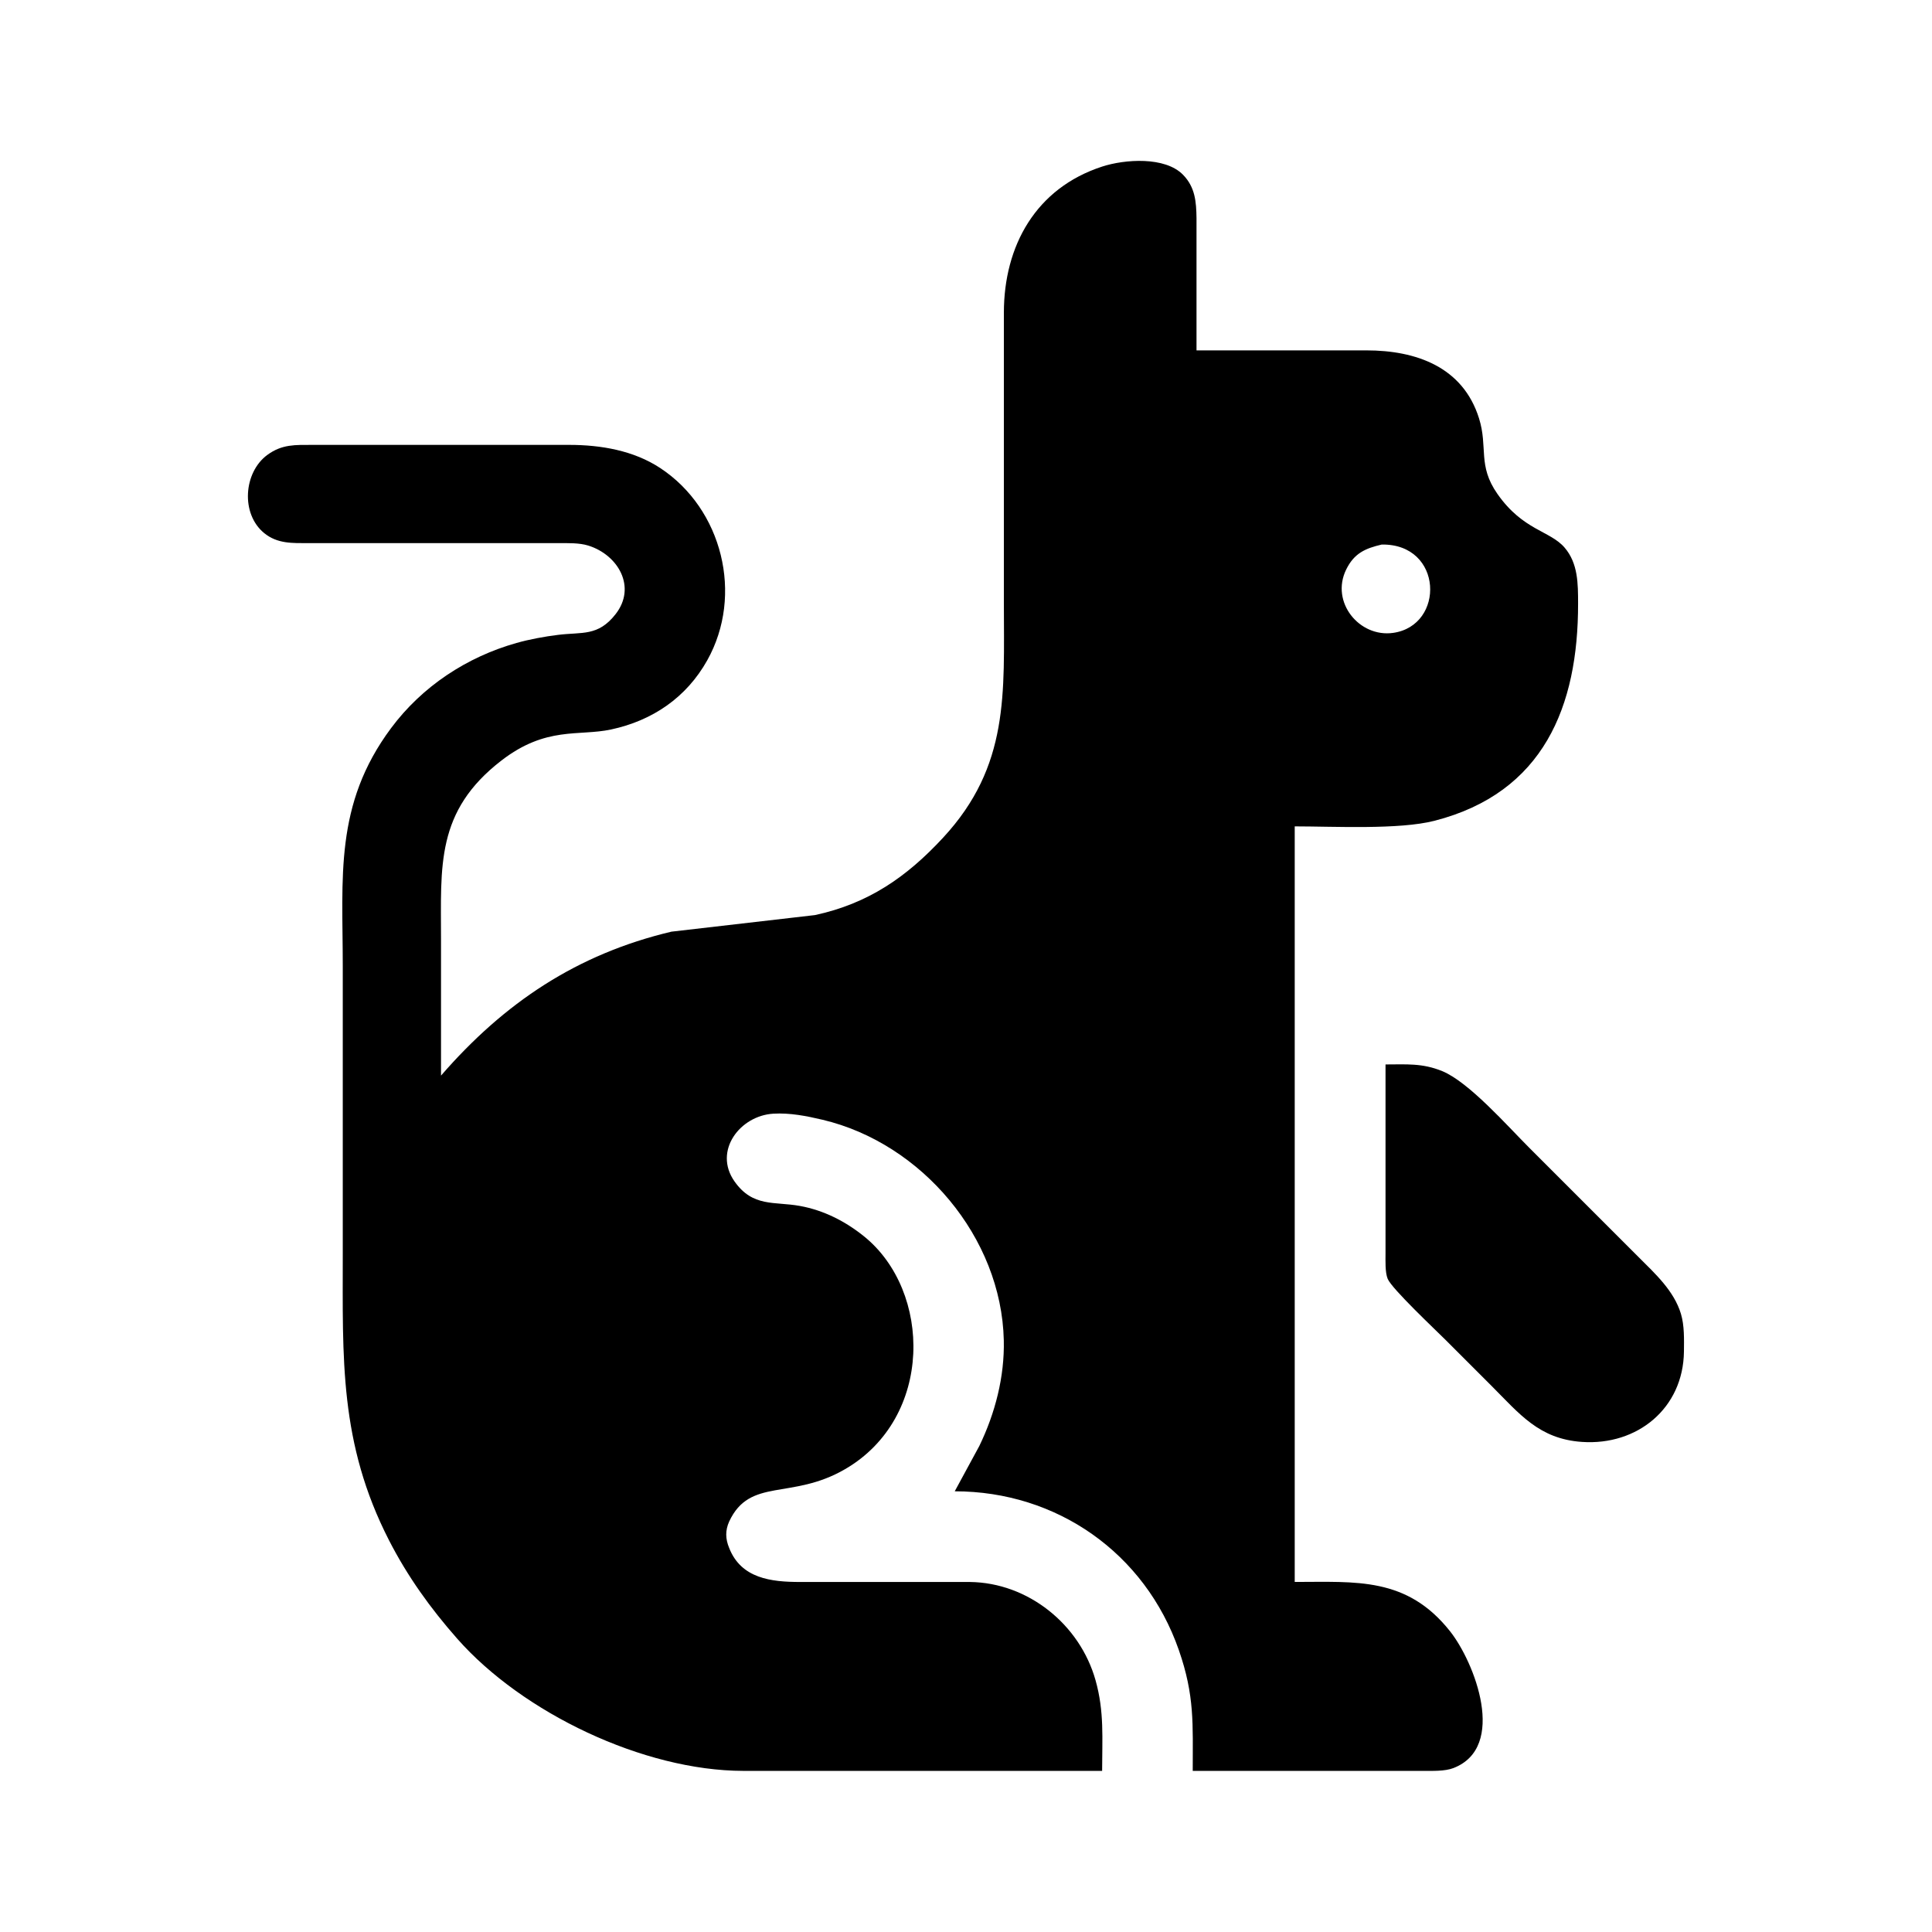
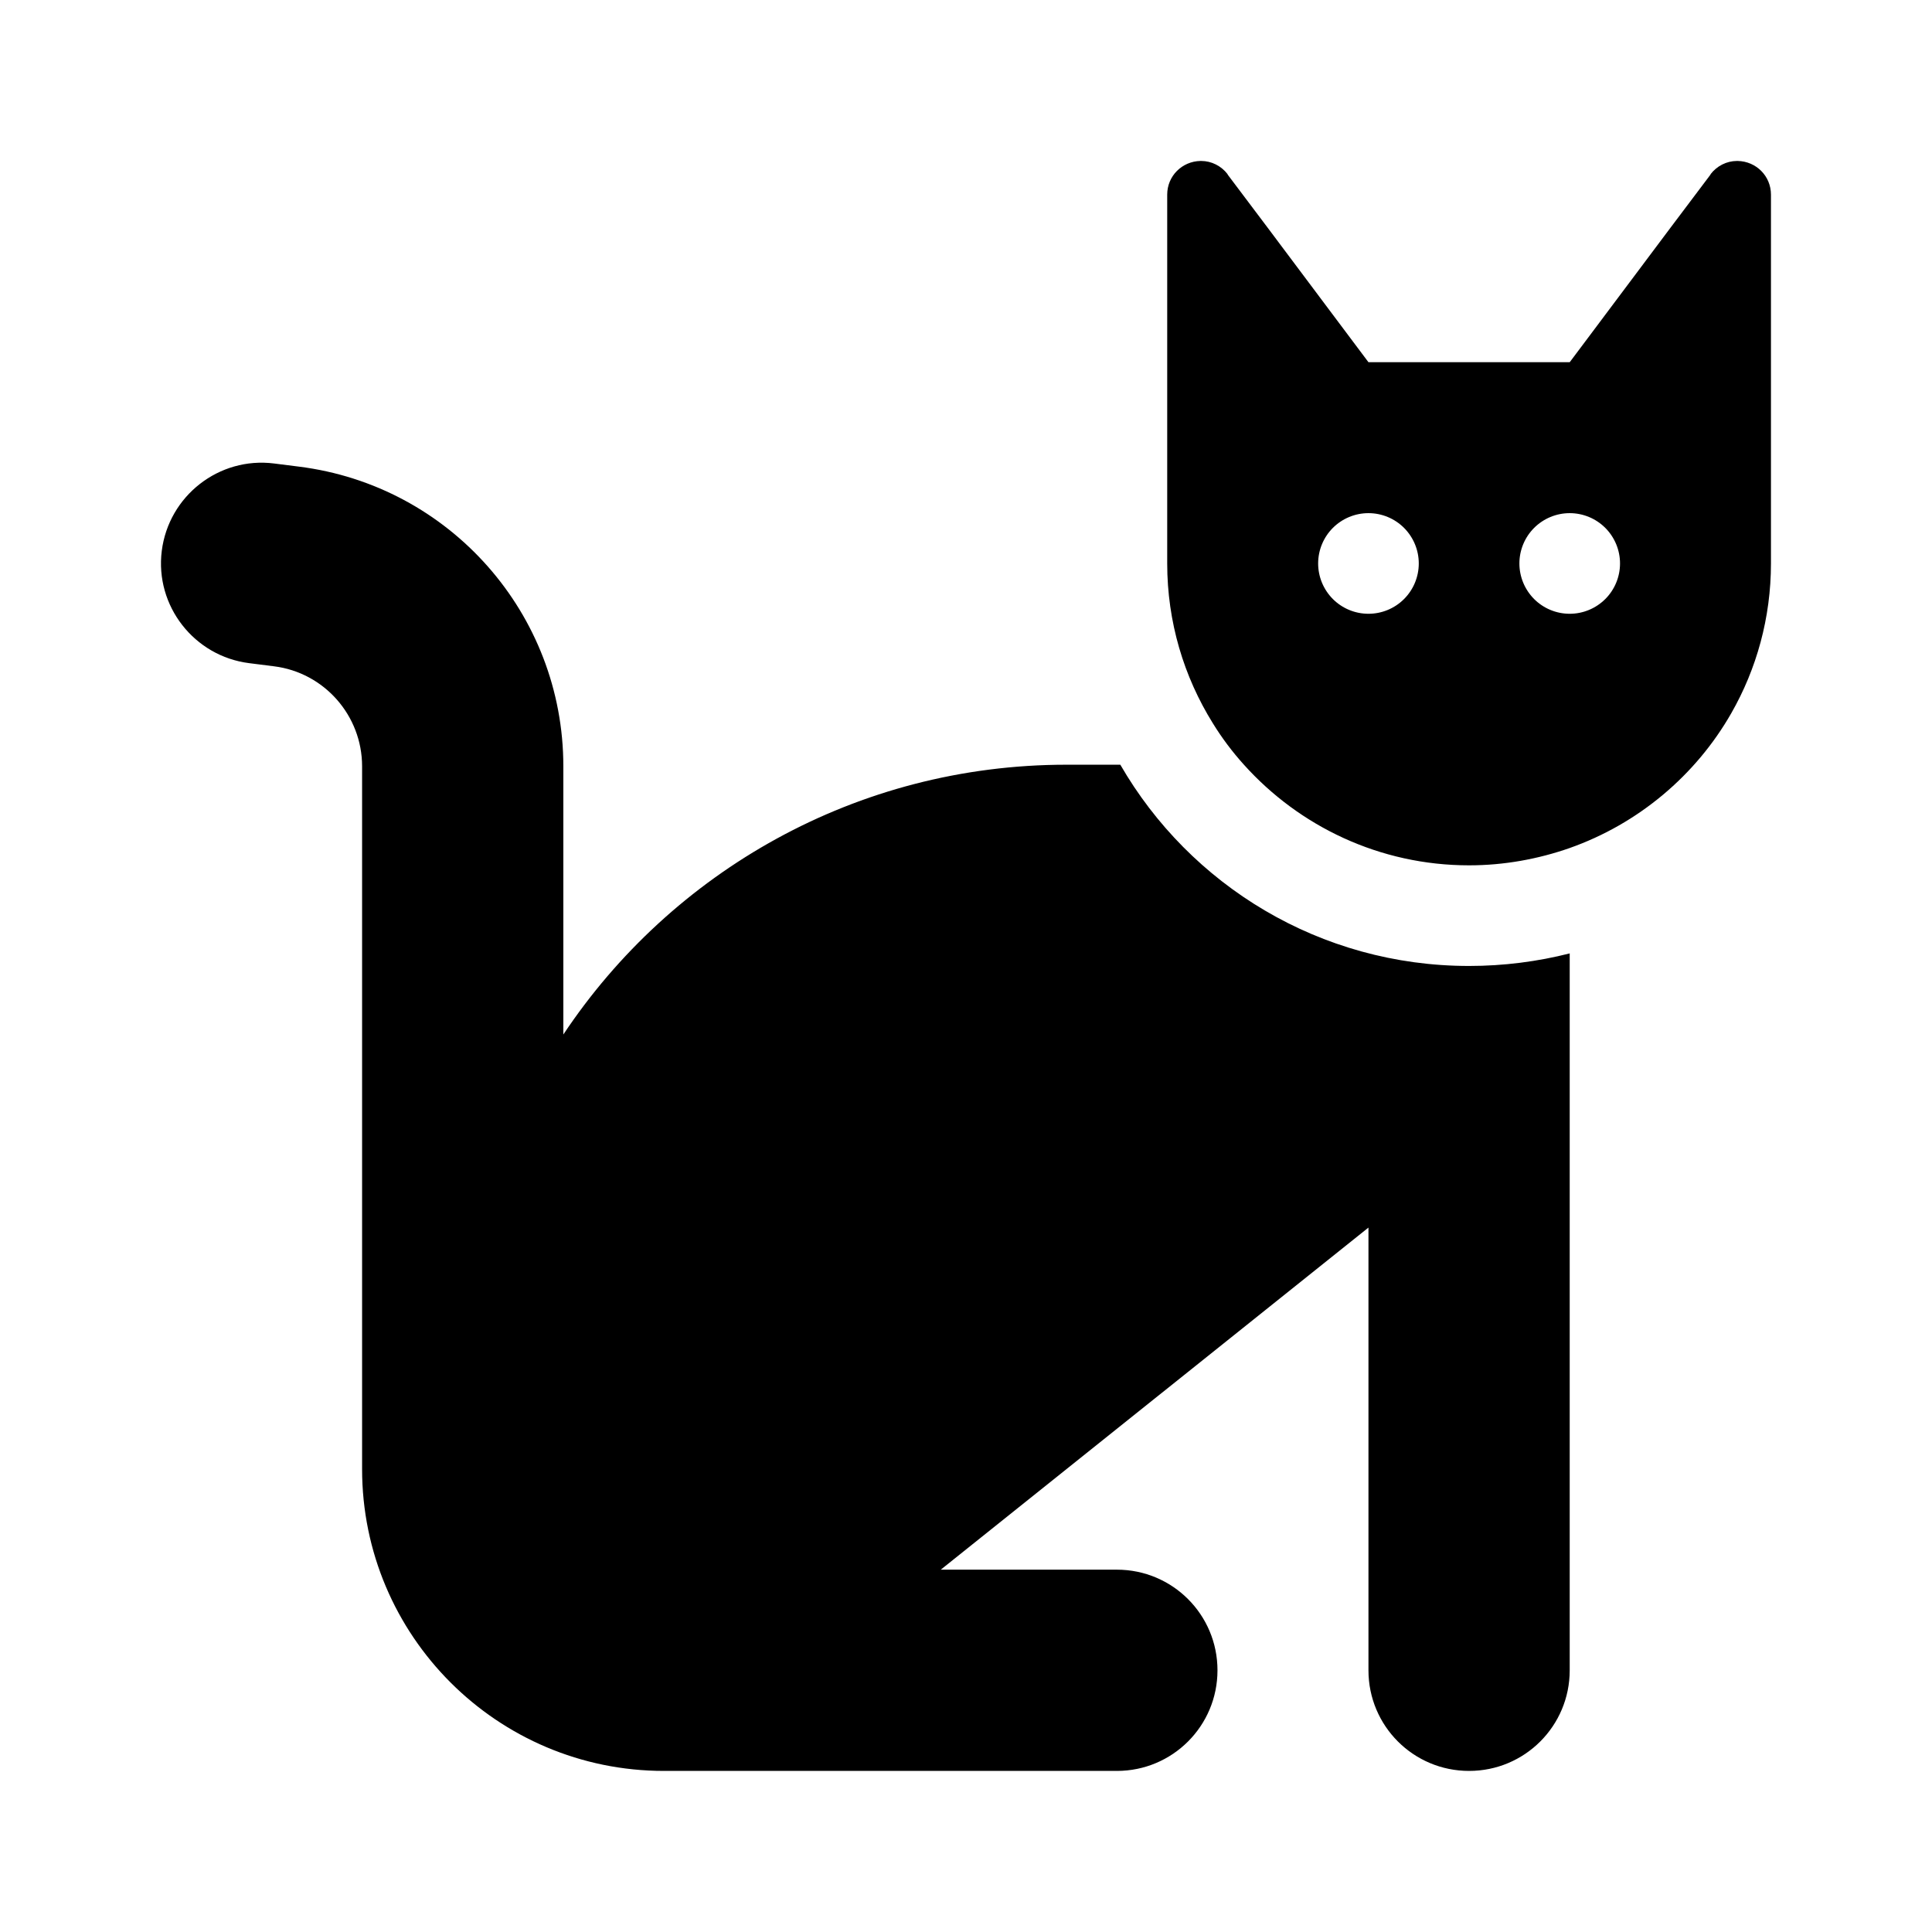
<svg xmlns="http://www.w3.org/2000/svg" viewBox="0 0 48 48">
-   <path d="m10.957 26.729v-3.379c0-1.835-.136-3.193 1.502-4.456 1.111-.857 1.919-.598 2.722-.77 1.029-.22 1.873-.794 2.391-1.72.908-1.623.374-3.762-1.171-4.777-.663-.436-1.475-.573-2.253-.574h-6.383c-.428.001-.756-.02-1.123.249-.59.433-.666 1.463-.078 1.943.332.27.707.248 1.107.249h6.195c.237 0 .525-.01.751.061.742.232 1.205 1.031.676 1.705-.435.555-.828.439-1.427.513-.328.04-.715.111-1.032.201-1.238.349-2.349 1.081-3.12 2.119-1.413 1.899-1.198 3.702-1.198 5.913v7.133c0 2.613-.091 4.711 1.151 7.133.459.895 1.028 1.687 1.692 2.44 1.625 1.844 4.629 3.281 7.106 3.285h8.917c0-.802.057-1.47-.164-2.253-.39-1.385-1.674-2.423-3.121-2.44h-1.502-2.722c-.709-.001-1.459-.084-1.757-.845-.094-.227-.1-.433 0-.657.516-1.107 1.546-.524 2.883-1.303 2.198-1.279 2.154-4.421.468-5.782-.467-.376-1.003-.649-1.595-.756-.634-.115-1.168.038-1.624-.61-.533-.759.139-1.634.967-1.682.412-.024.821.057 1.22.151 2.464.583 4.446 2.922 4.504 5.477.021.908-.214 1.813-.608 2.628l-.611 1.126c2.535 0 4.725 1.53 5.567 3.942.397 1.139.346 1.841.346 3.004h5.726c.228 0 .54.012.751-.07 1.342-.519.529-2.625-.085-3.4-1.073-1.353-2.329-1.224-3.858-1.224v-18.772c.968 0 2.592.087 3.473-.139 2.711-.697 3.571-2.844 3.567-5.399-.001-.485.002-.996-.335-1.388-.363-.423-1.033-.425-1.669-1.334-.497-.709-.231-1.155-.457-1.877-.402-1.283-1.569-1.688-2.795-1.689h-4.224v-3.285c-.006-.406-.032-.767-.334-1.077-.447-.459-1.447-.388-2.012-.204-1.646.537-2.438 1.966-2.44 3.627v7.227c0 2.227.145 4.033-1.51 5.819-.909.982-1.861 1.637-3.183 1.923l-3.567.412c-2.35.558-4.153 1.766-5.726 3.578zm23.372-13.2c1.529-.022 1.577 2.013.282 2.195-.838.118-1.56-.763-1.167-1.571.197-.405.472-.528.885-.624zm.094 12.918v4.693c0 .177-.013.469.053.631.104.25 1.185 1.265 1.448 1.528l1.126 1.126c.704.704 1.186 1.326 2.253 1.399 1.376.095 2.517-.835 2.534-2.244.003-.303.013-.648-.075-.939-.173-.573-.641-.998-1.051-1.408l-2.722-2.722c-.536-.536-1.499-1.631-2.159-1.9-.496-.202-.889-.165-1.408-.165z" />
+   <path d="m26.498 18.999h1.336c1.727 2.992 4.961 5 8.665 5.0.859 0 1.703-.109 2.5-.312v.312 2.5 14.999c0 1.383-1.117 2.5-2.5 2.5-1.383 0-2.5-1.117-2.5-2.5v-10.999l-10.626 8.499h4.375c1.383 0 2.5 1.117 2.5 2.5s-1.117 2.5-2.5 2.5h-11.251c-4.141 0-7.501-3.359-7.501-7.5v-17.46c0-1.258-.938-2.328-2.188-2.484l-.617-.078c-1.367-.172-2.344-1.422-2.172-2.789.172-1.367 1.422-2.344 2.789-2.172l.617.078c3.75.469 6.571 3.656 6.571 7.445v6.664c2.688-4.039 7.282-6.703 12.501-6.703zm12.501 2.07c-.781.273-1.625.43-2.5.43-2.219 0-4.219-.969-5.594-2.5-.289-.32-.547-.664-.773-1.031-.719-1.156-1.133-2.515-1.133-3.969v-7.5-1.562-.102c0-.461.367-.828.828-.836h.016c.258 0 .5.125.656.328v.008l1 1.328 2.125 2.836.375.5h5l.375-.5 2.125-2.836 1-1.328v-.008c.156-.203.398-.328.656-.328h.016c.461.008.828.375.828.836v.102 1.562 7.5c0 1.351-.359 2.625-.985 3.719-.883 1.547-2.313 2.75-4.016 3.351zm-3.75-7.07c0-.332-.132-.649-.366-.884-.234-.234-.552-.366-.884-.366-.332 0-.649.132-.884.366-.234.234-.366.552-.366.884s.132.649.366.884c.234.234.552.366.884.366.332 0 .65-.132.884-.366.234-.234.366-.552.366-.884zm3.75 1.25c.332 0 .649-.132.884-.366.234-.234.366-.552.366-.884s-.132-.649-.366-.884c-.234-.234-.552-.366-.884-.366-.332 0-.649.132-.884.366-.234.234-.366.552-.366.884s.132.649.366.884c.234.234.552.366.884.366z" />
</svg>
